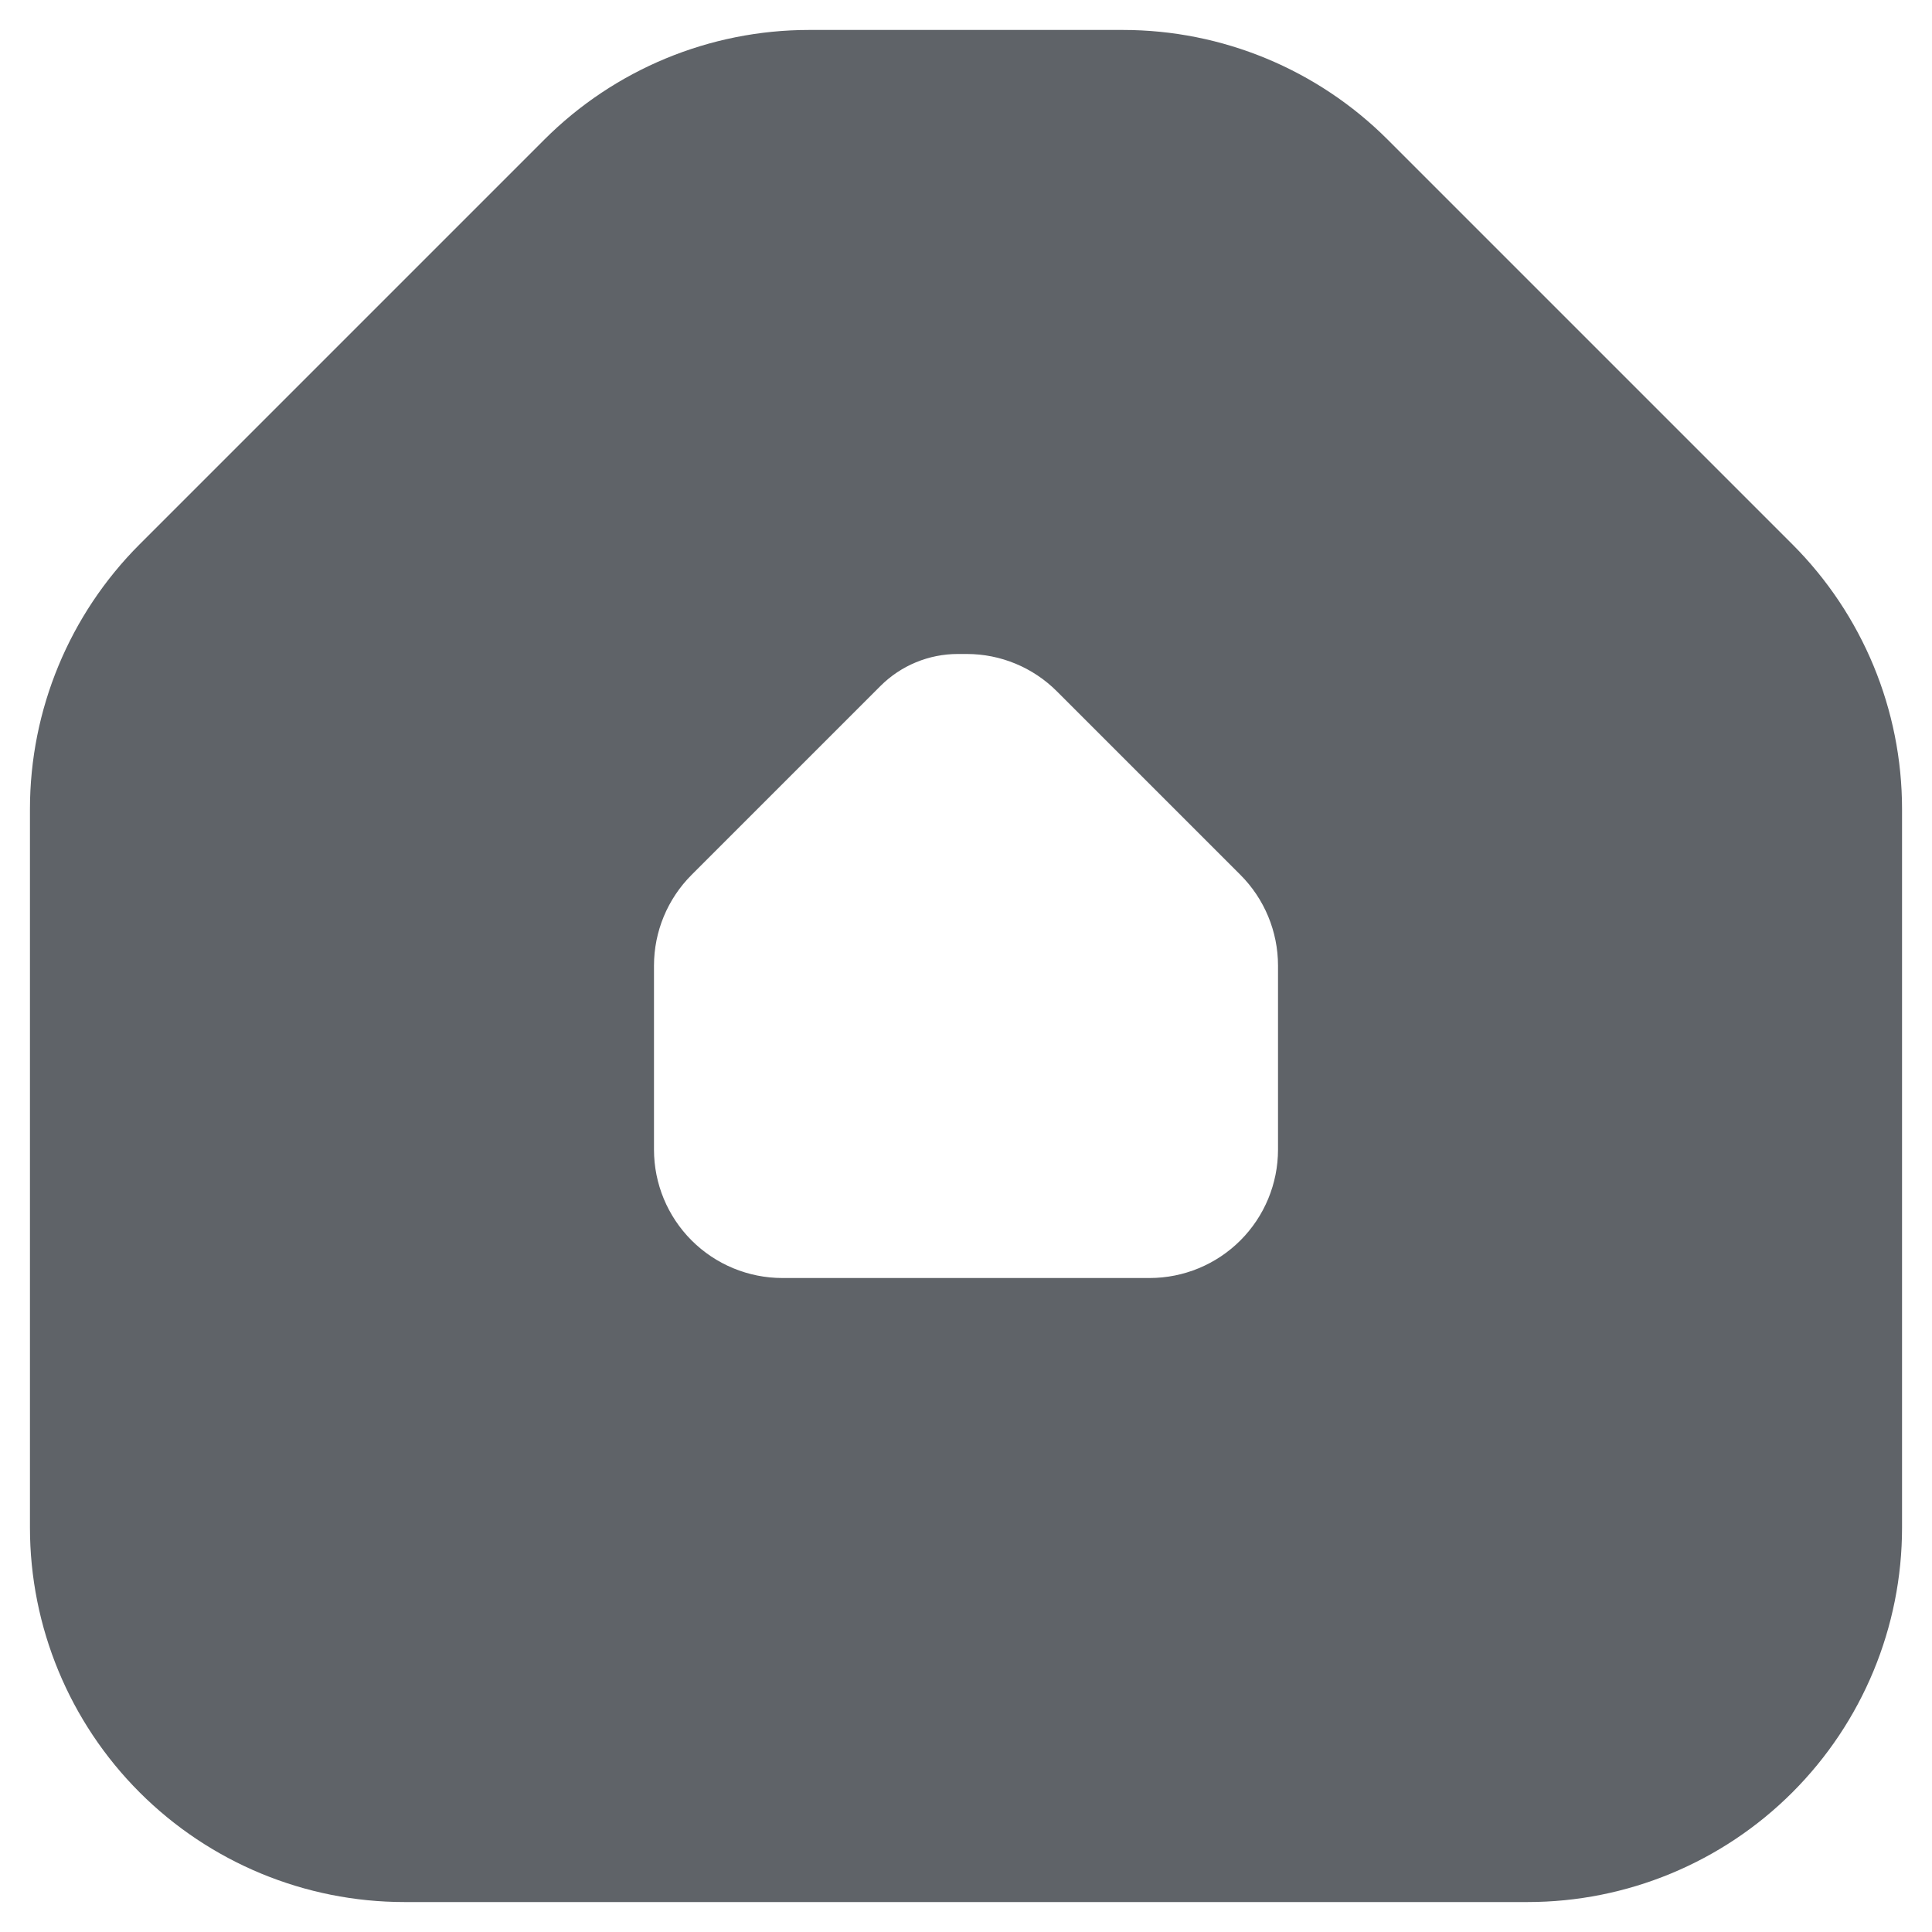
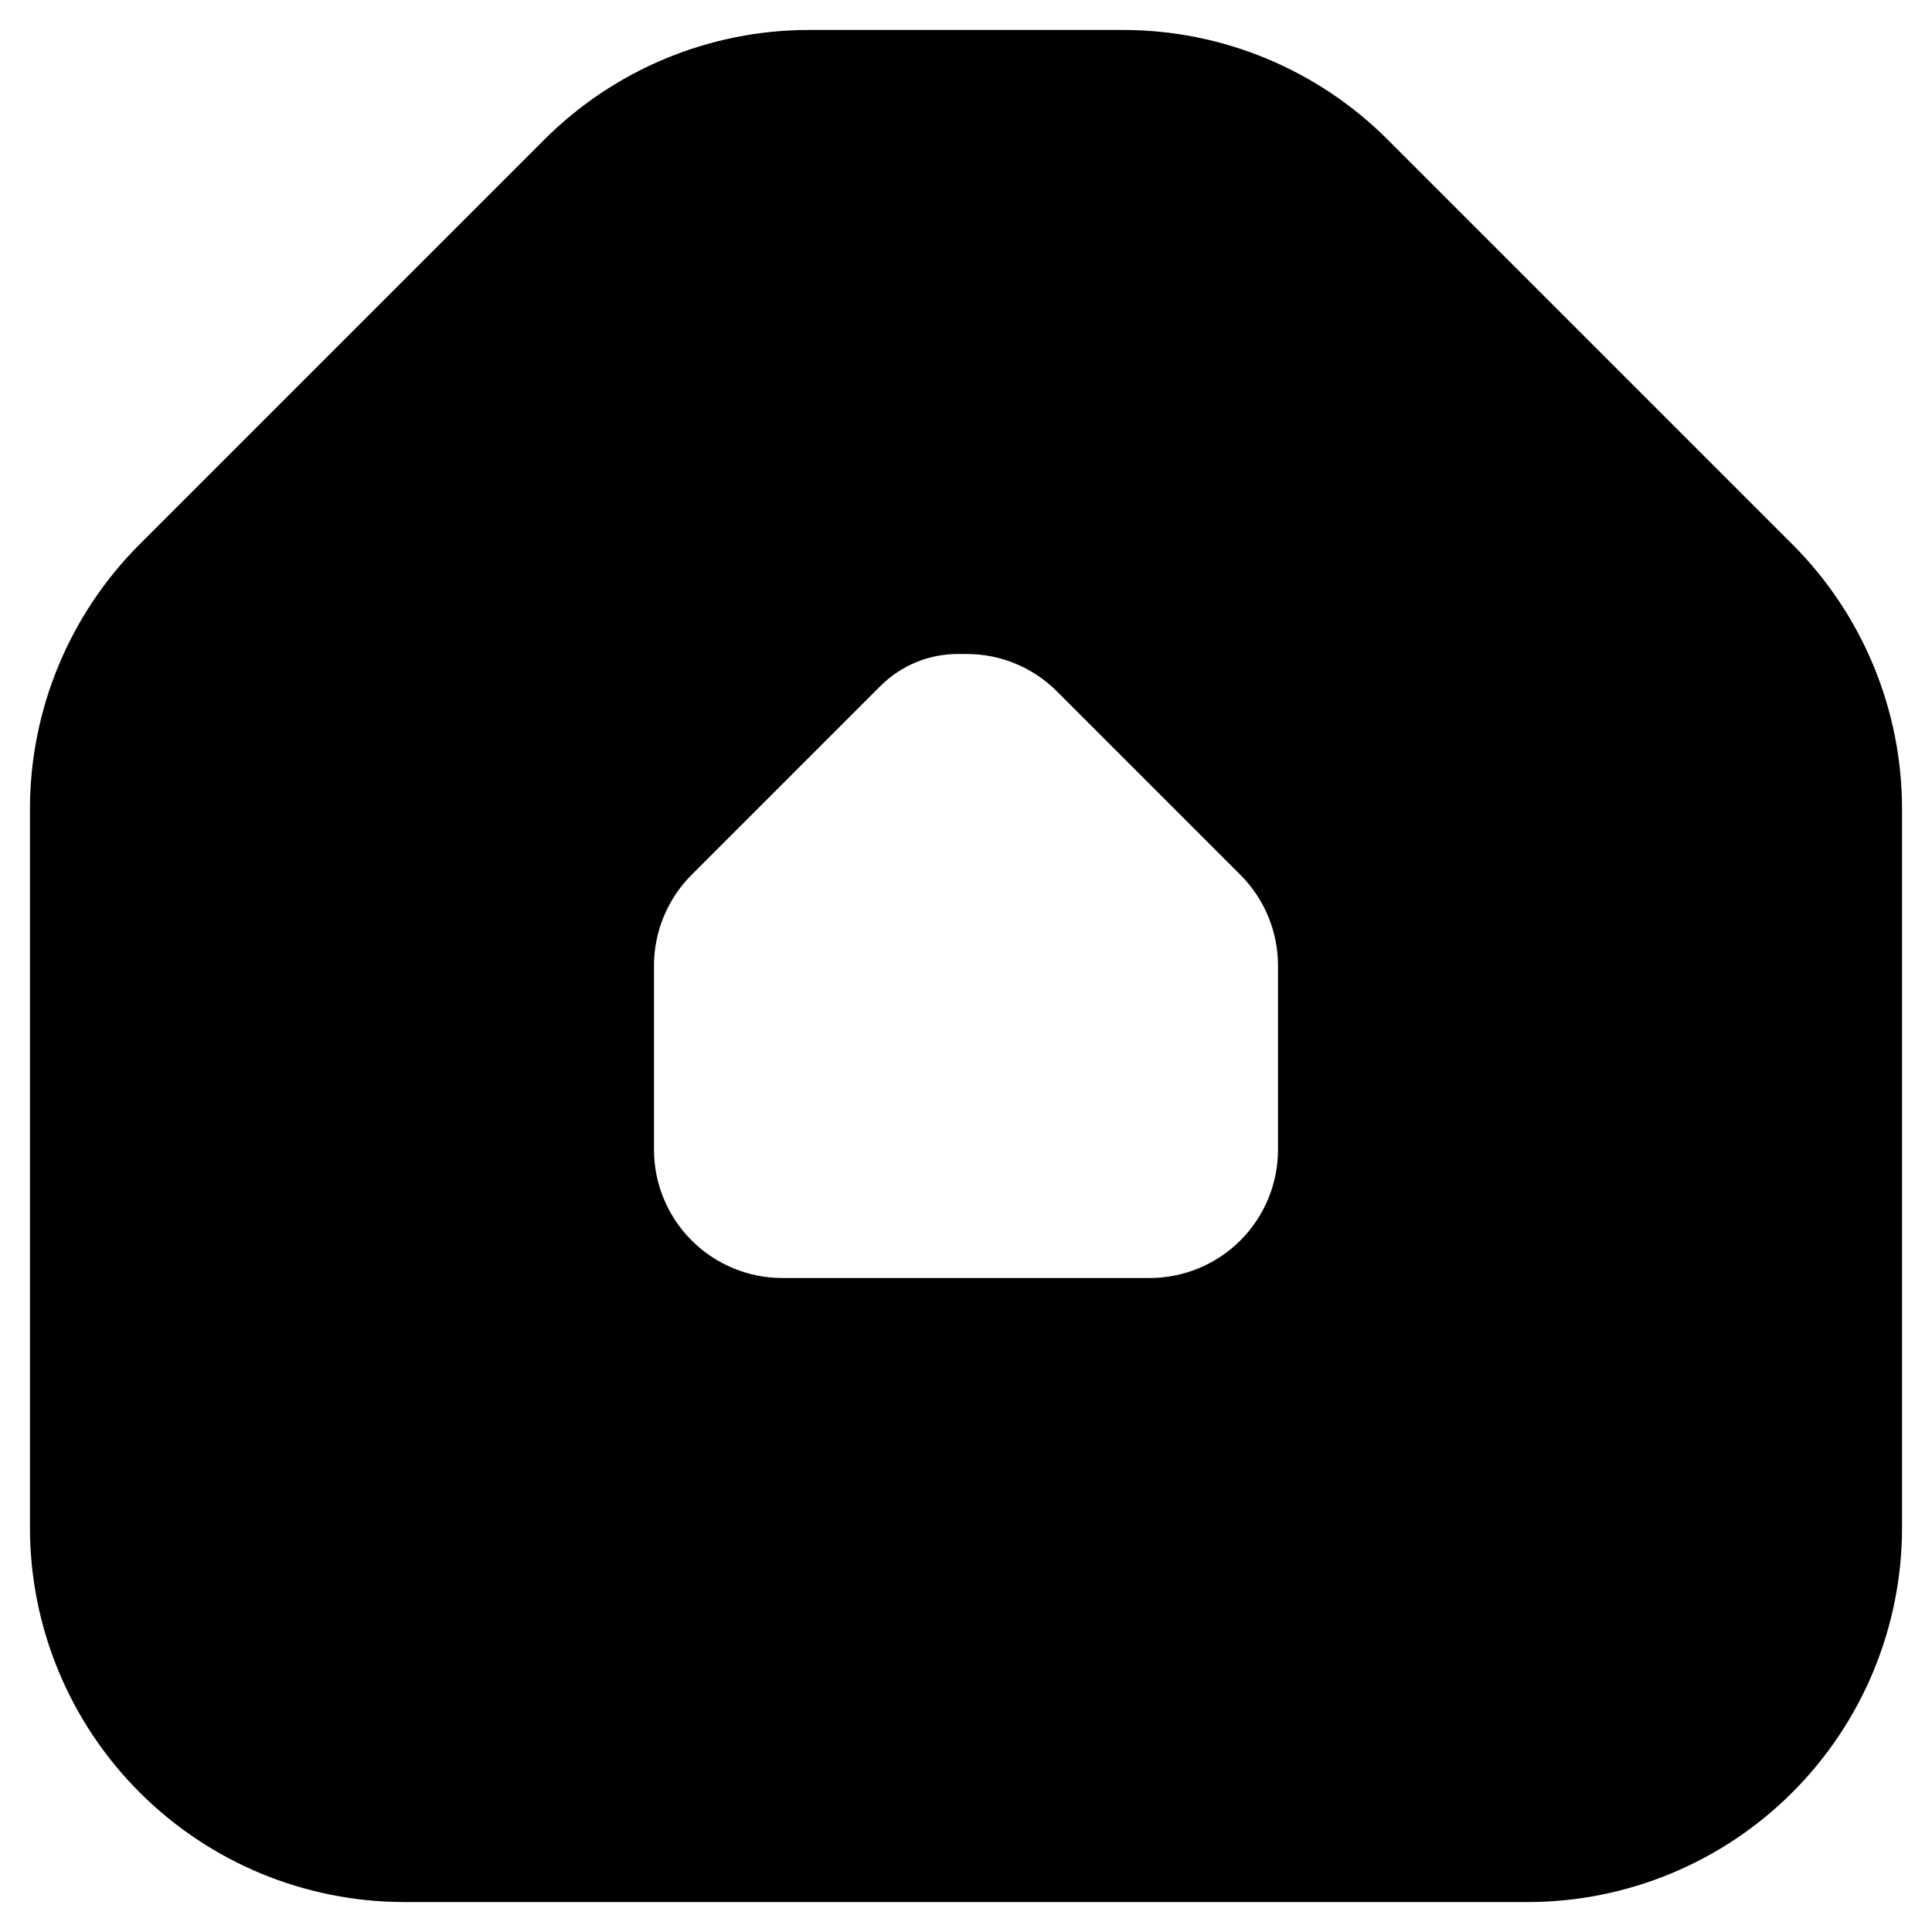
- <svg xmlns="http://www.w3.org/2000/svg" viewBox="355 305 1290 1290" version="1.1" xml:space="preserve" style="fill:#5f6368;fill-rule:evenodd;clip-rule:evenodd;stroke-linejoin:round;stroke-miterlimit:2;">
+ <svg xmlns="http://www.w3.org/2000/svg" viewBox="355 305 1290 1290" version="1.1" xml:space="preserve" style="fill:#000000;fill-rule:evenodd;clip-rule:evenodd;stroke-linejoin:round;stroke-miterlimit:2;">
  <g transform="matrix(0.833333,0,0,0.833333,166.6667,116.6667)">
    <path d="M250,874.264C250,794.699 281.607,718.393 337.868,662.132C429.079,570.921 570.921,429.079 662.132,337.868C718.393,281.607 794.699,250 874.264,250L1125.736,250C1205.301,250 1281.607,281.607 1337.868,337.868C1429.079,429.079 1570.921,570.921 1662.132,662.132C1718.393,718.393 1750,794.699 1750,874.264L1750,1450C1750,1529.565 1718.393,1605.871 1662.132,1662.132C1605.871,1718.393 1529.565,1750 1450,1750L550,1750C470.435,1750 394.129,1718.393 337.868,1662.132C281.607,1605.871 250,1529.565 250,1450L250,874.264ZM1147.111,1250C1174.399,1250 1200.569,1239.16 1219.865,1219.865C1239.16,1200.569 1250,1174.399 1250,1147.111L1250,999.725C1250,972.437 1239.16,946.267 1219.865,926.971C1180.503,887.61 1112.001,819.108 1072.768,779.875C1053.64,760.746 1027.696,750 1000.643,750L993.442,750C970.177,750 947.865,759.242 931.414,775.693C893.047,814.06 820.936,886.171 780.135,926.971C760.84,946.267 750,972.437 750,999.725L750,1147.111C750,1174.399 760.84,1200.569 780.135,1219.865C799.431,1239.16 825.601,1250 852.889,1250L1147.111,1250Z" />
  </g>
</svg>
